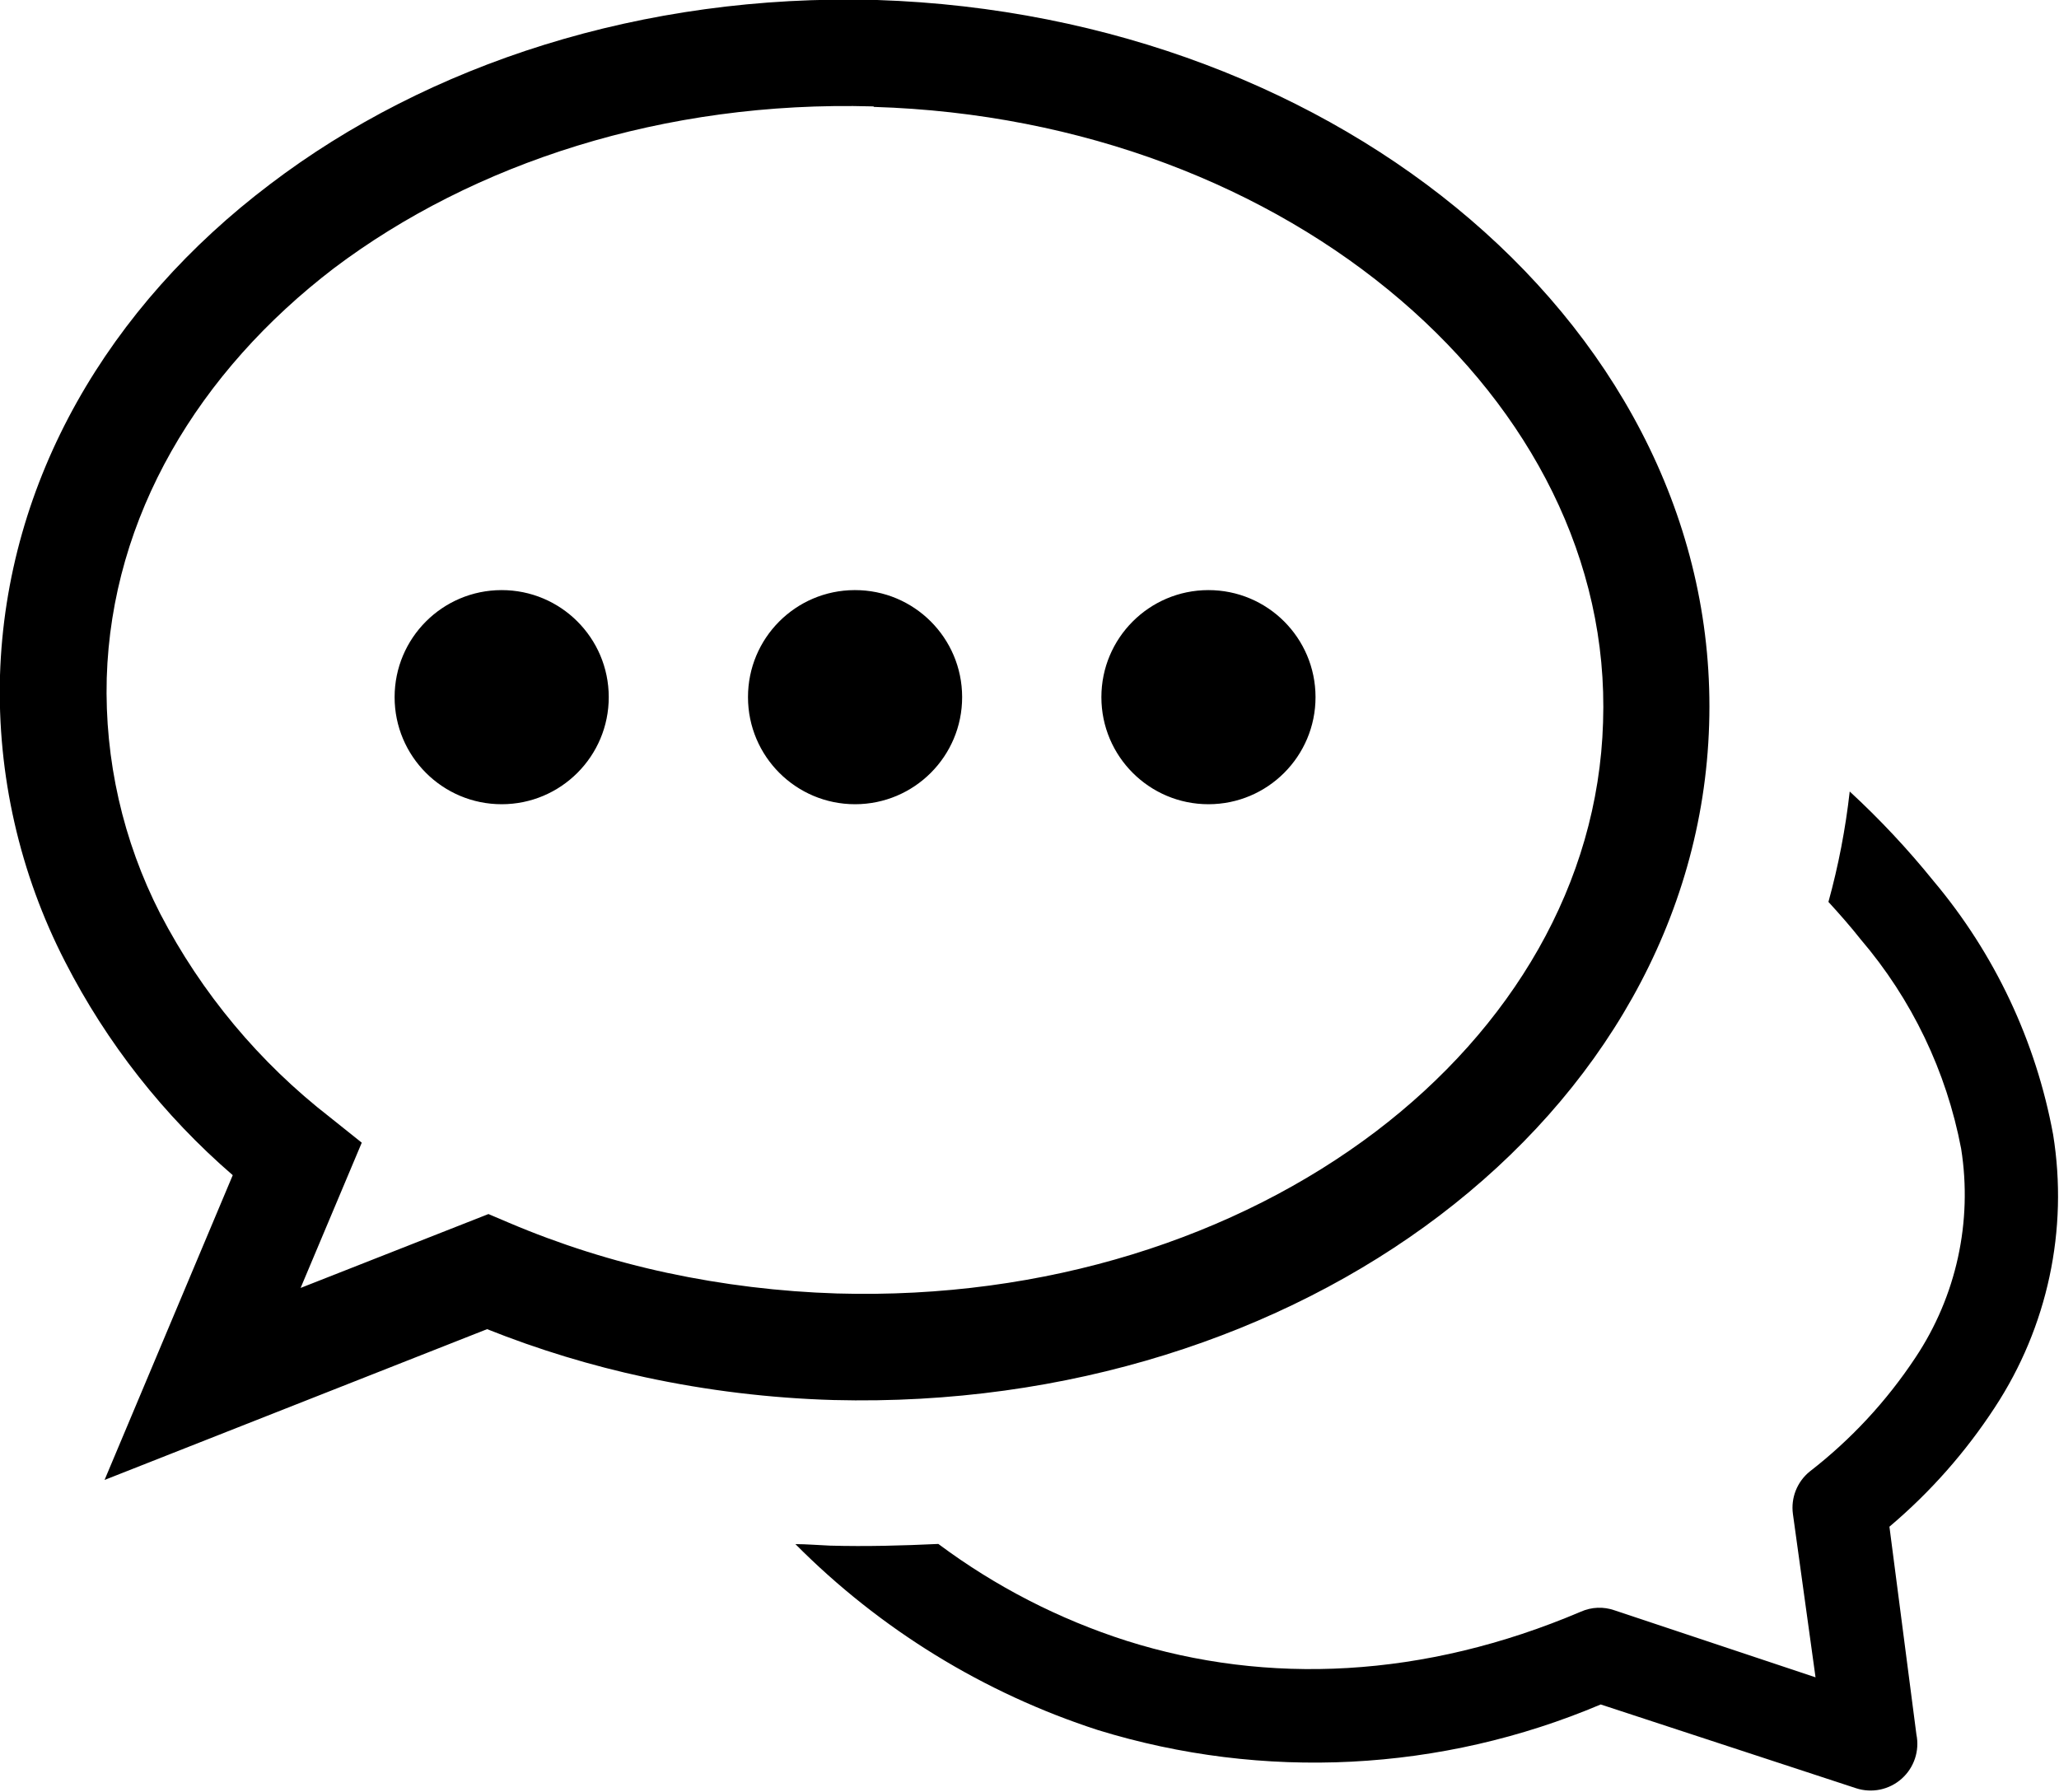
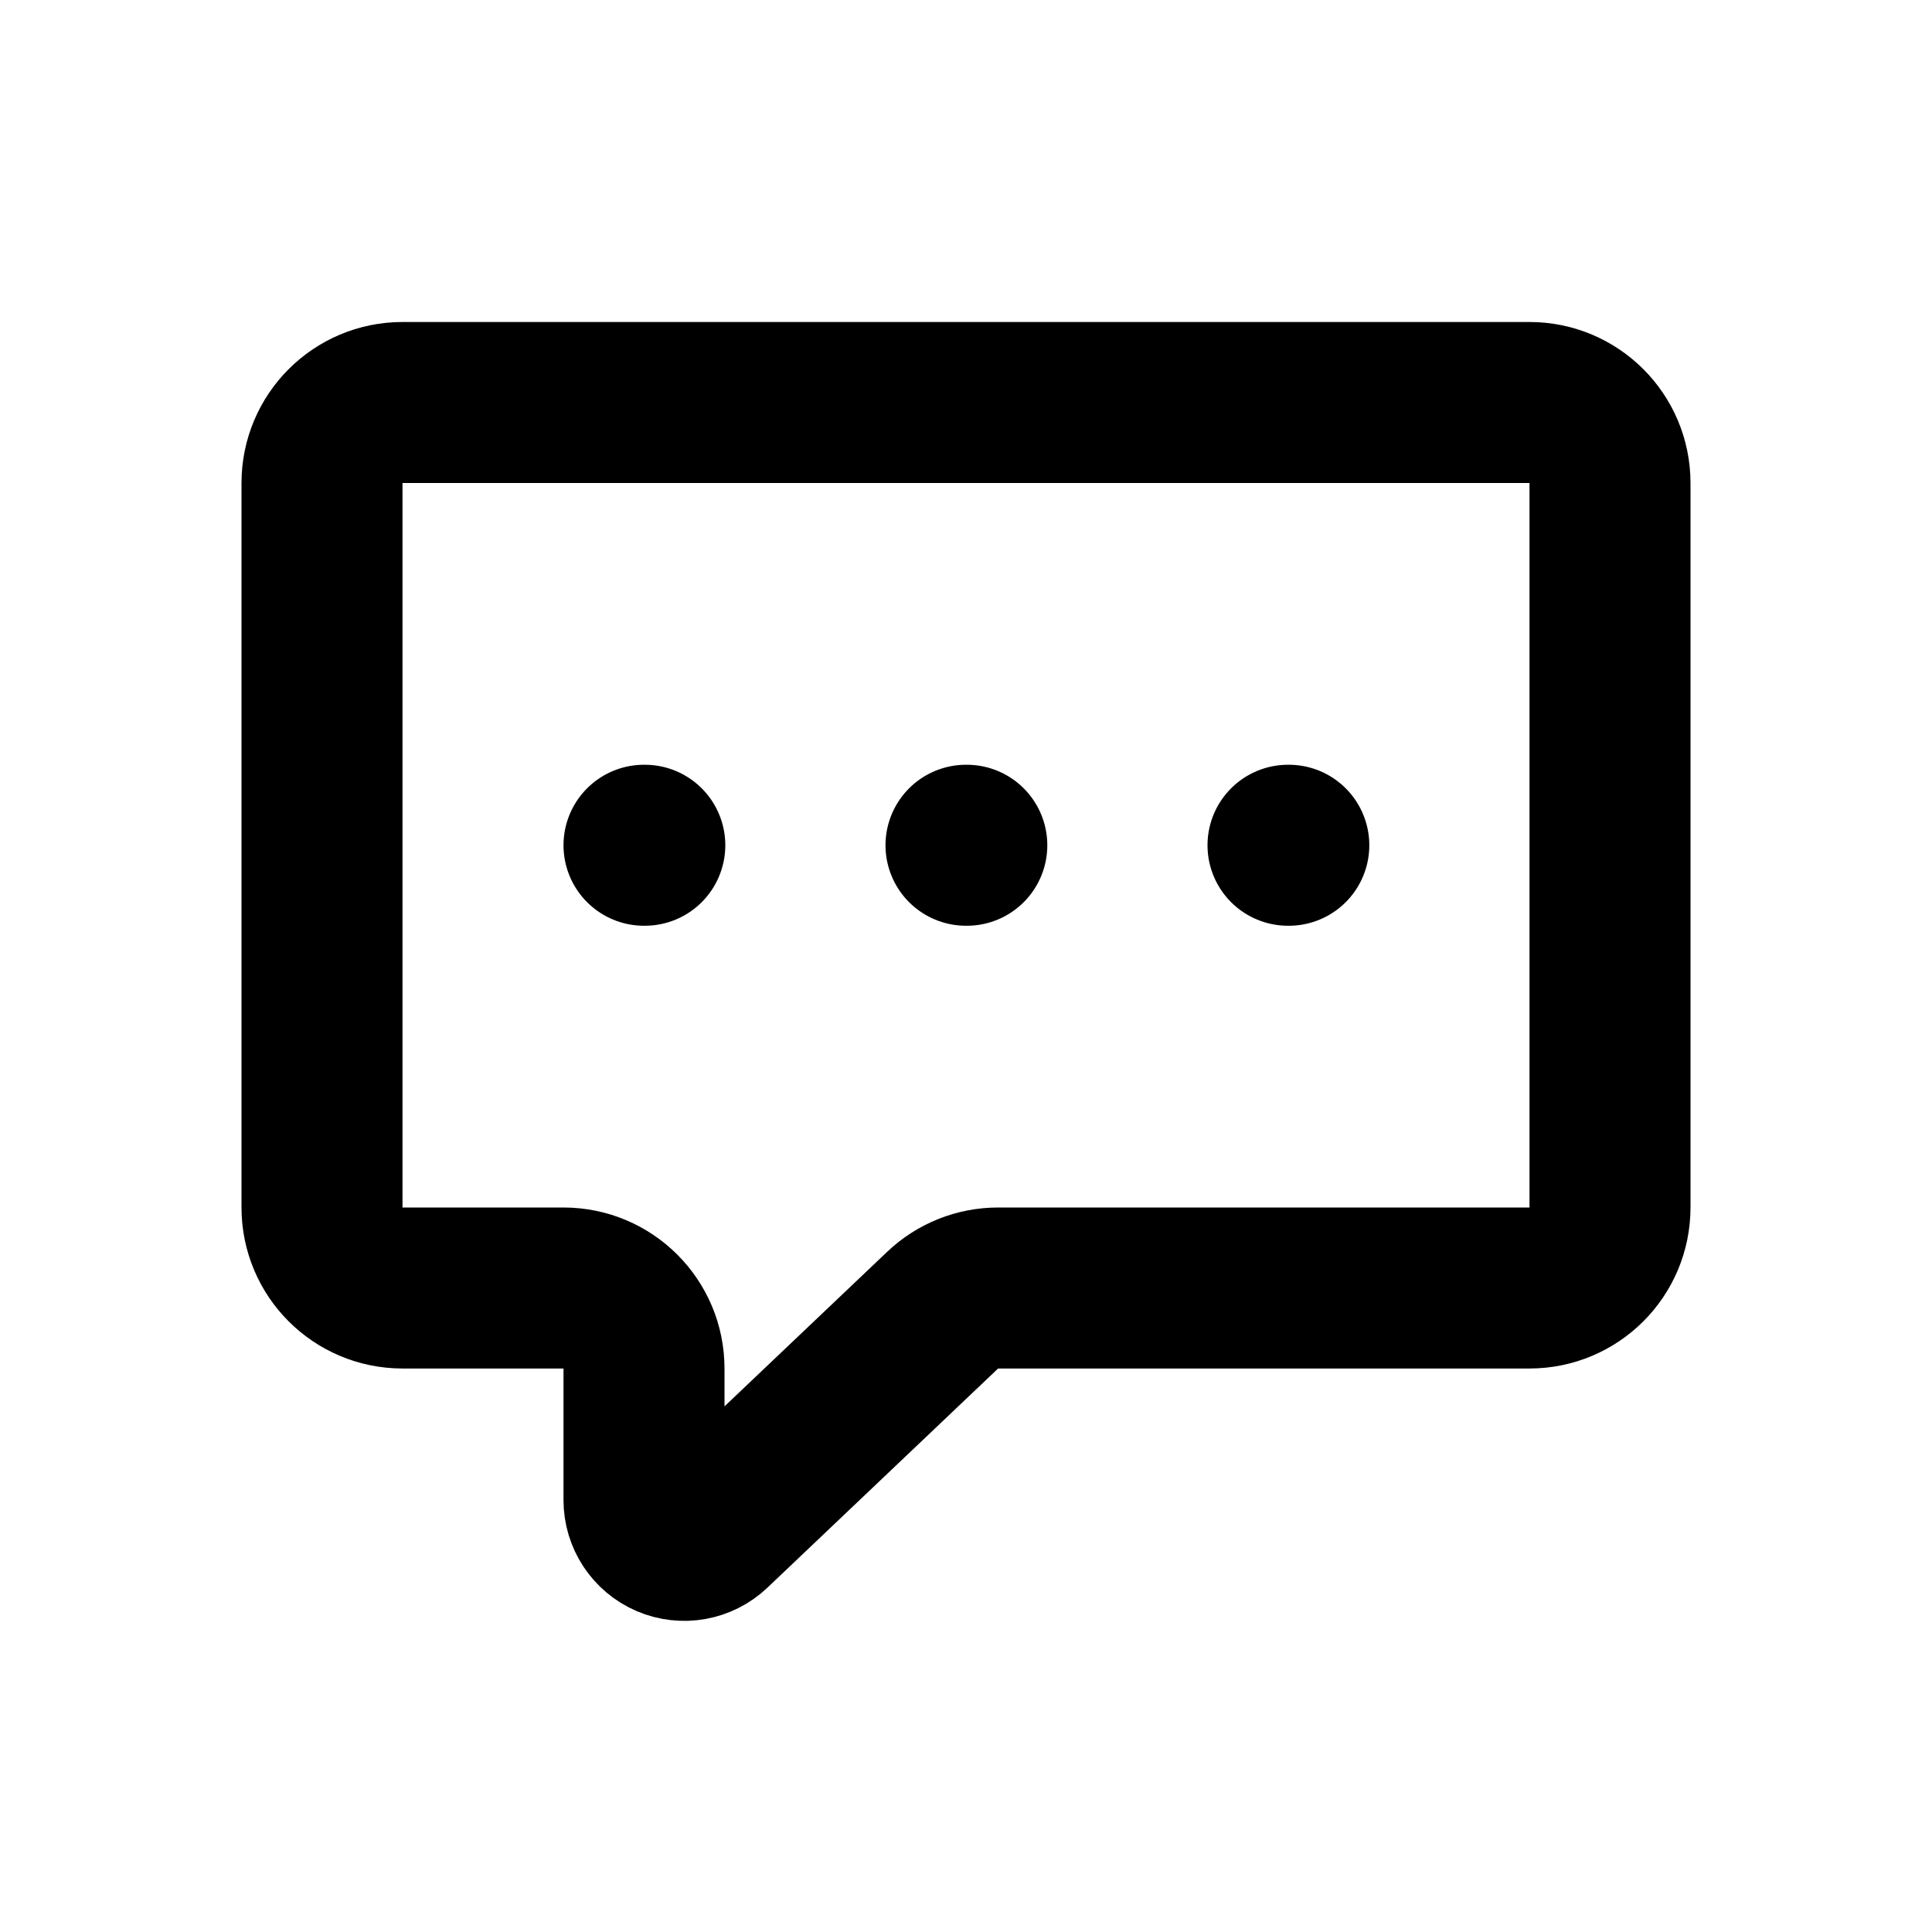
- <svg xmlns="http://www.w3.org/2000/svg" id="Layer_1" data-name="Layer 1" viewBox="0 0 122.88 106.91">
-   <path d="M56,92.15a38.3,38.3,0,0,0,11.23,5.78c8.41,2.66,17.75,2.25,27.12-1.74a2.72,2.72,0,0,1,2-.08l12,4L107,90.36a2.78,2.78,0,0,1,1-2.53,28.41,28.41,0,0,0,6.31-6.8,17.53,17.53,0,0,0,2.73-12.47,27,27,0,0,0-6-12.5c-.6-.76-1.25-1.5-1.92-2.23h0a42.62,42.62,0,0,0,1.27-6.59,50,50,0,0,1,5,5.34,32.71,32.71,0,0,1,7.14,15.14A23,23,0,0,1,119.05,84a32.7,32.7,0,0,1-6.29,7.12l1.61,12.4a2.79,2.79,0,0,1-3.6,3.21l-15.24-5a43.85,43.85,0,0,1-30,1.53A45,45,0,0,1,47.47,92.16c.65,0,1.33.06,2.06.09,2.18.06,4.34,0,6.46-.1ZM72.11,35.22a6.39,6.39,0,1,1-6.38,6.39,6.39,6.39,0,0,1,6.38-6.39Zm-42.18,0a6.39,6.39,0,1,1-6.38,6.39,6.39,6.39,0,0,1,6.38-6.39Zm21.09,0a6.39,6.39,0,1,1-6.38,6.39A6.38,6.38,0,0,1,51,35.22ZM52.3,0h.05C66.29.46,78.79,5.42,87.74,13.09,96.89,20.93,102.37,31.6,102,43.26v0c-.36,11.66-6.48,22-16.1,29.3-9.41,7.14-22.22,11.36-36.16,11A62.05,62.05,0,0,1,38.5,82.2a58.64,58.64,0,0,1-9.43-2.87l-22.83,9,7.65-18.19a42.35,42.35,0,0,1-10-12.73A35.22,35.22,0,0,1,0,40.3C.37,28.63,6.49,18.28,16.11,11,25.53,3.83,38.33-.38,52.28,0Zm-.17,6.35h-.05C39.62,6,28.25,9.74,19.94,16,11.83,22.2,6.66,30.83,6.37,40.47A29.15,29.15,0,0,0,9.56,54.53,36.92,36.92,0,0,0,19.7,66.69l1.89,1.51-3.65,8.67,11.21-4.41,1.2.51a52.07,52.07,0,0,0,9.47,3A57,57,0,0,0,49.94,77.2c12.47.36,23.85-3.36,32.16-9.66,8.11-6.16,13.28-14.79,13.57-24.43v0C96,33.44,91.32,24.54,83.6,17.92c-7.91-6.78-19-11.16-31.45-11.54Z" />
+ <svg xmlns="http://www.w3.org/2000/svg" class="w-6 h-6 text-gray-800 dark:text-white" aria-hidden="true" width="24" height="24" fill="none" viewBox="0 0 24 24">
+   <path stroke="currentColor" stroke-linecap="round" stroke-linejoin="round" stroke-width="2" d="M16 10.5h.01m-4.01 0h.01M8 10.5h.01M5 5h14a1 1 0 0 1 1 1v9a1 1 0 0 1-1 1h-6.6a1 1 0 0 0-.69.275l-2.866 2.723A.5.5 0 0 1 8 18.635V17a1 1 0 0 0-1-1H5a1 1 0 0 1-1-1V6a1 1 0 0 1 1-1Z" />
</svg>
